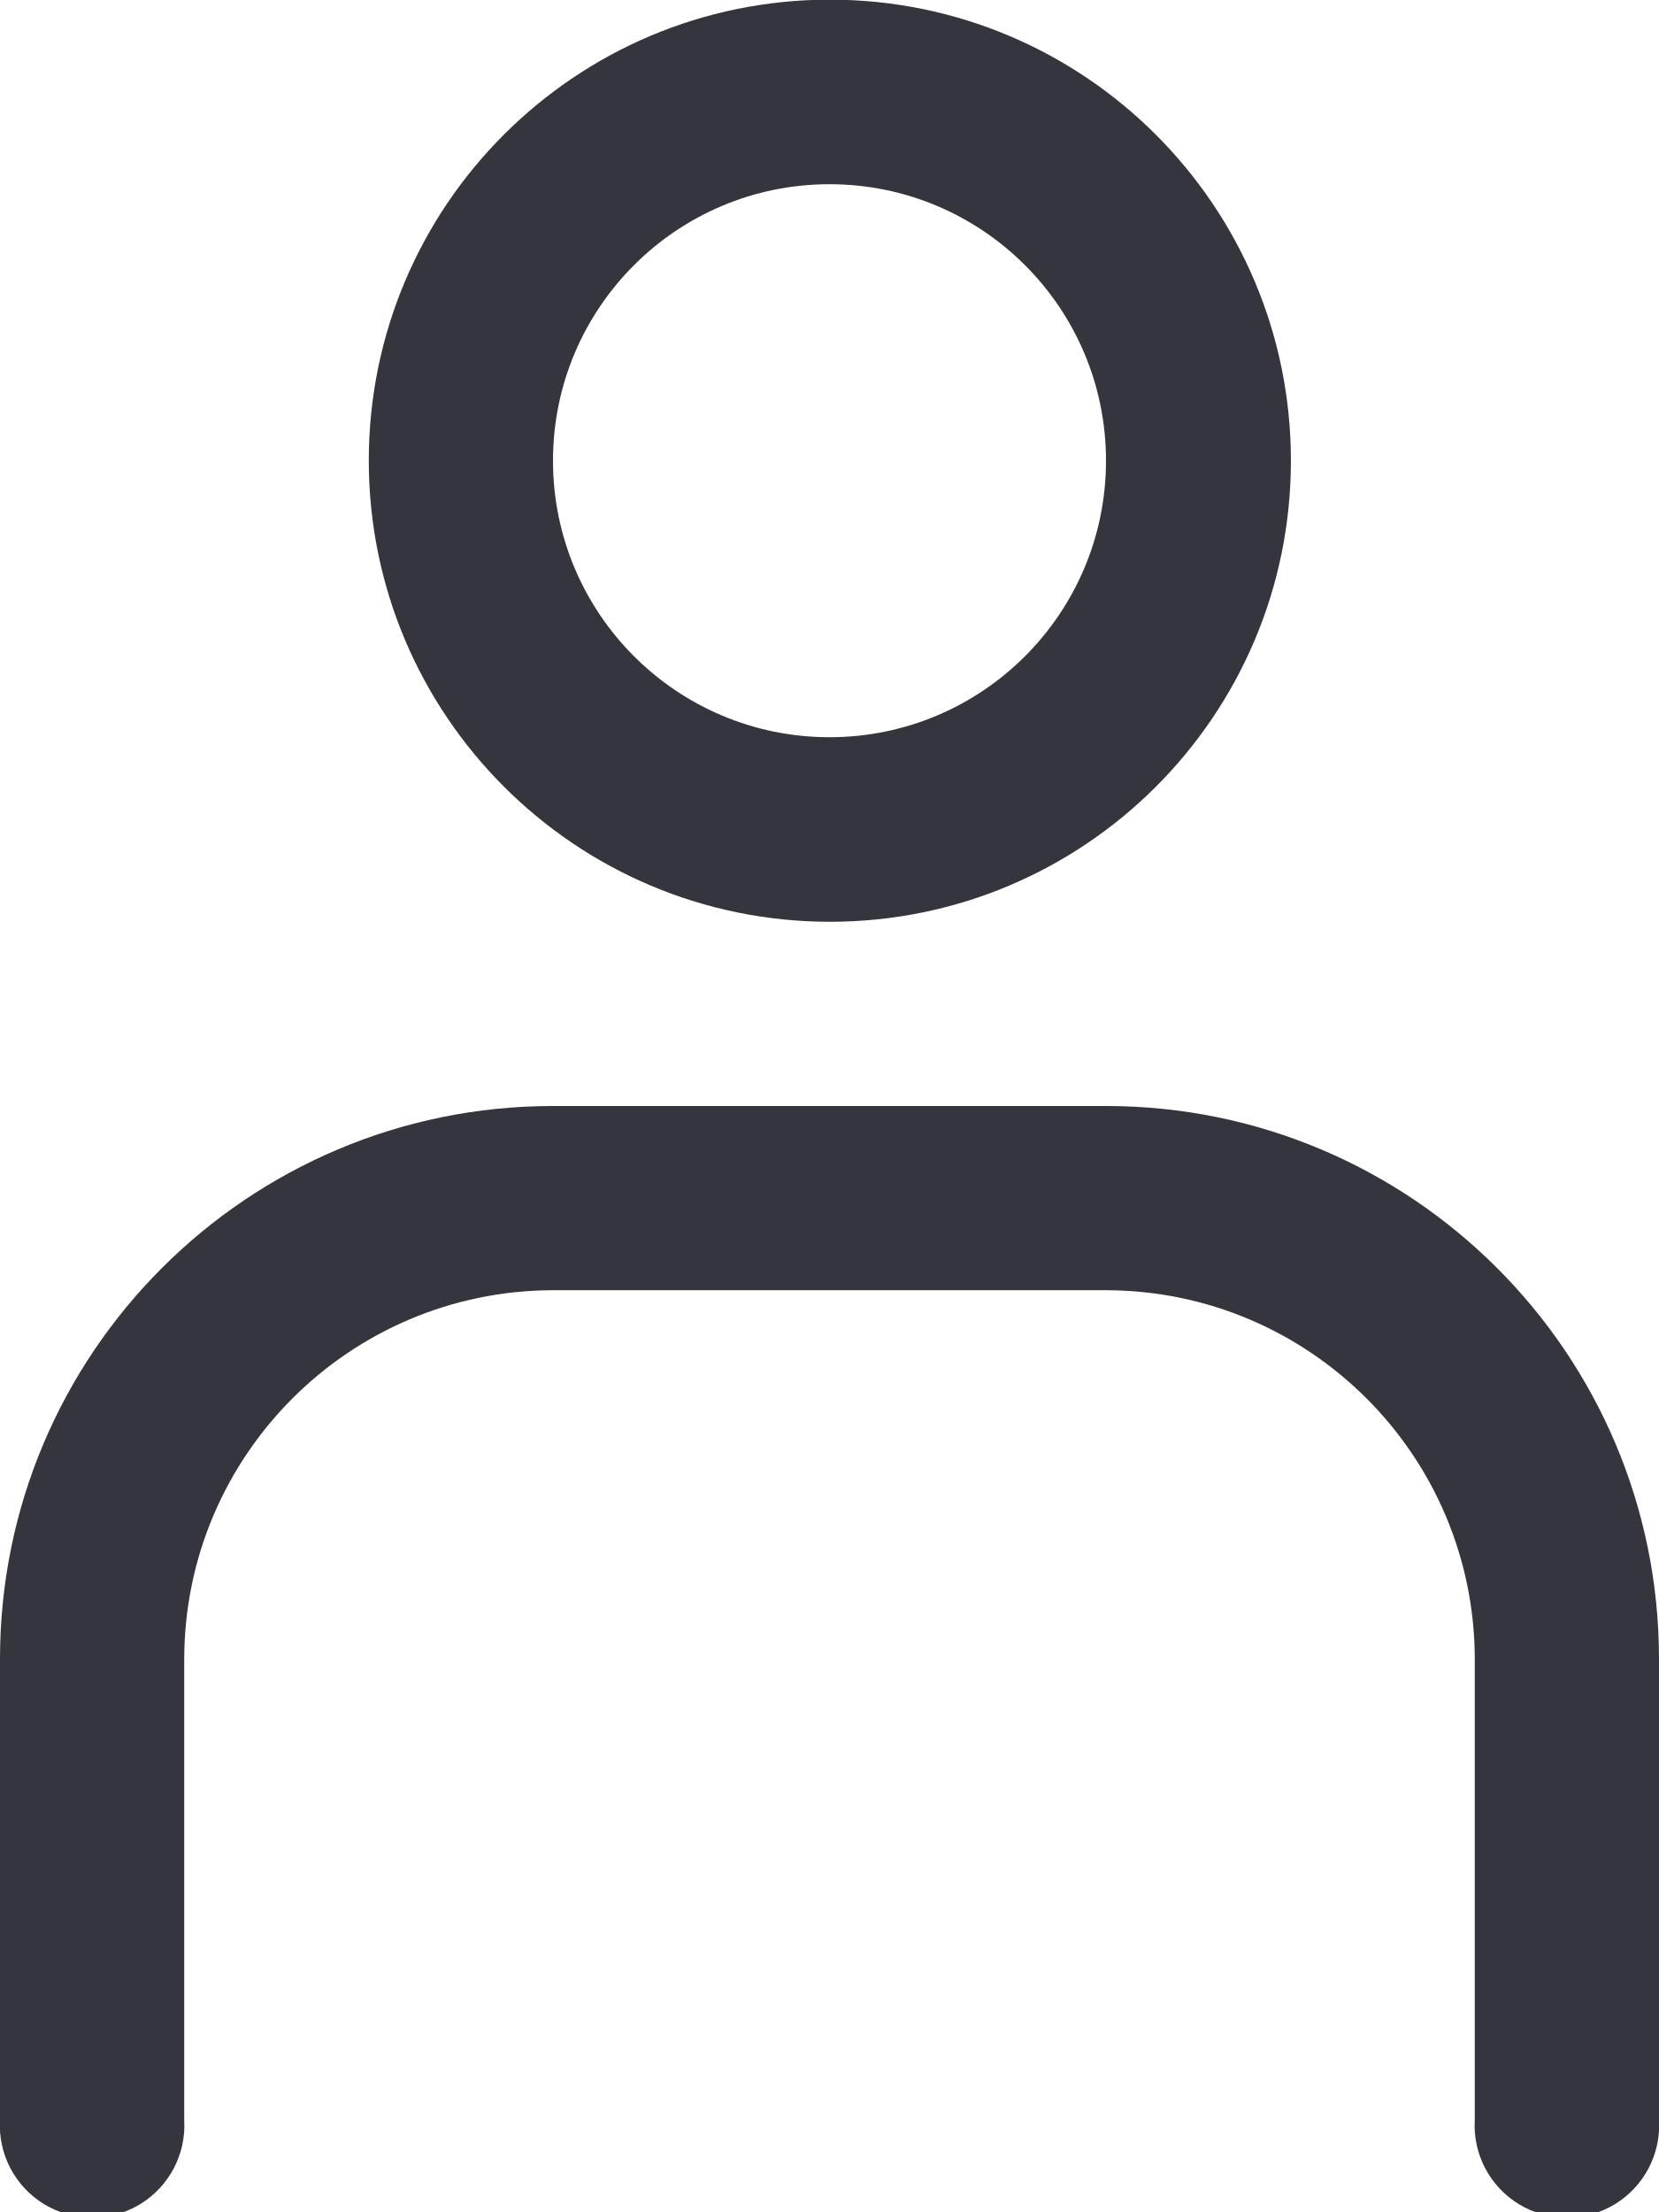
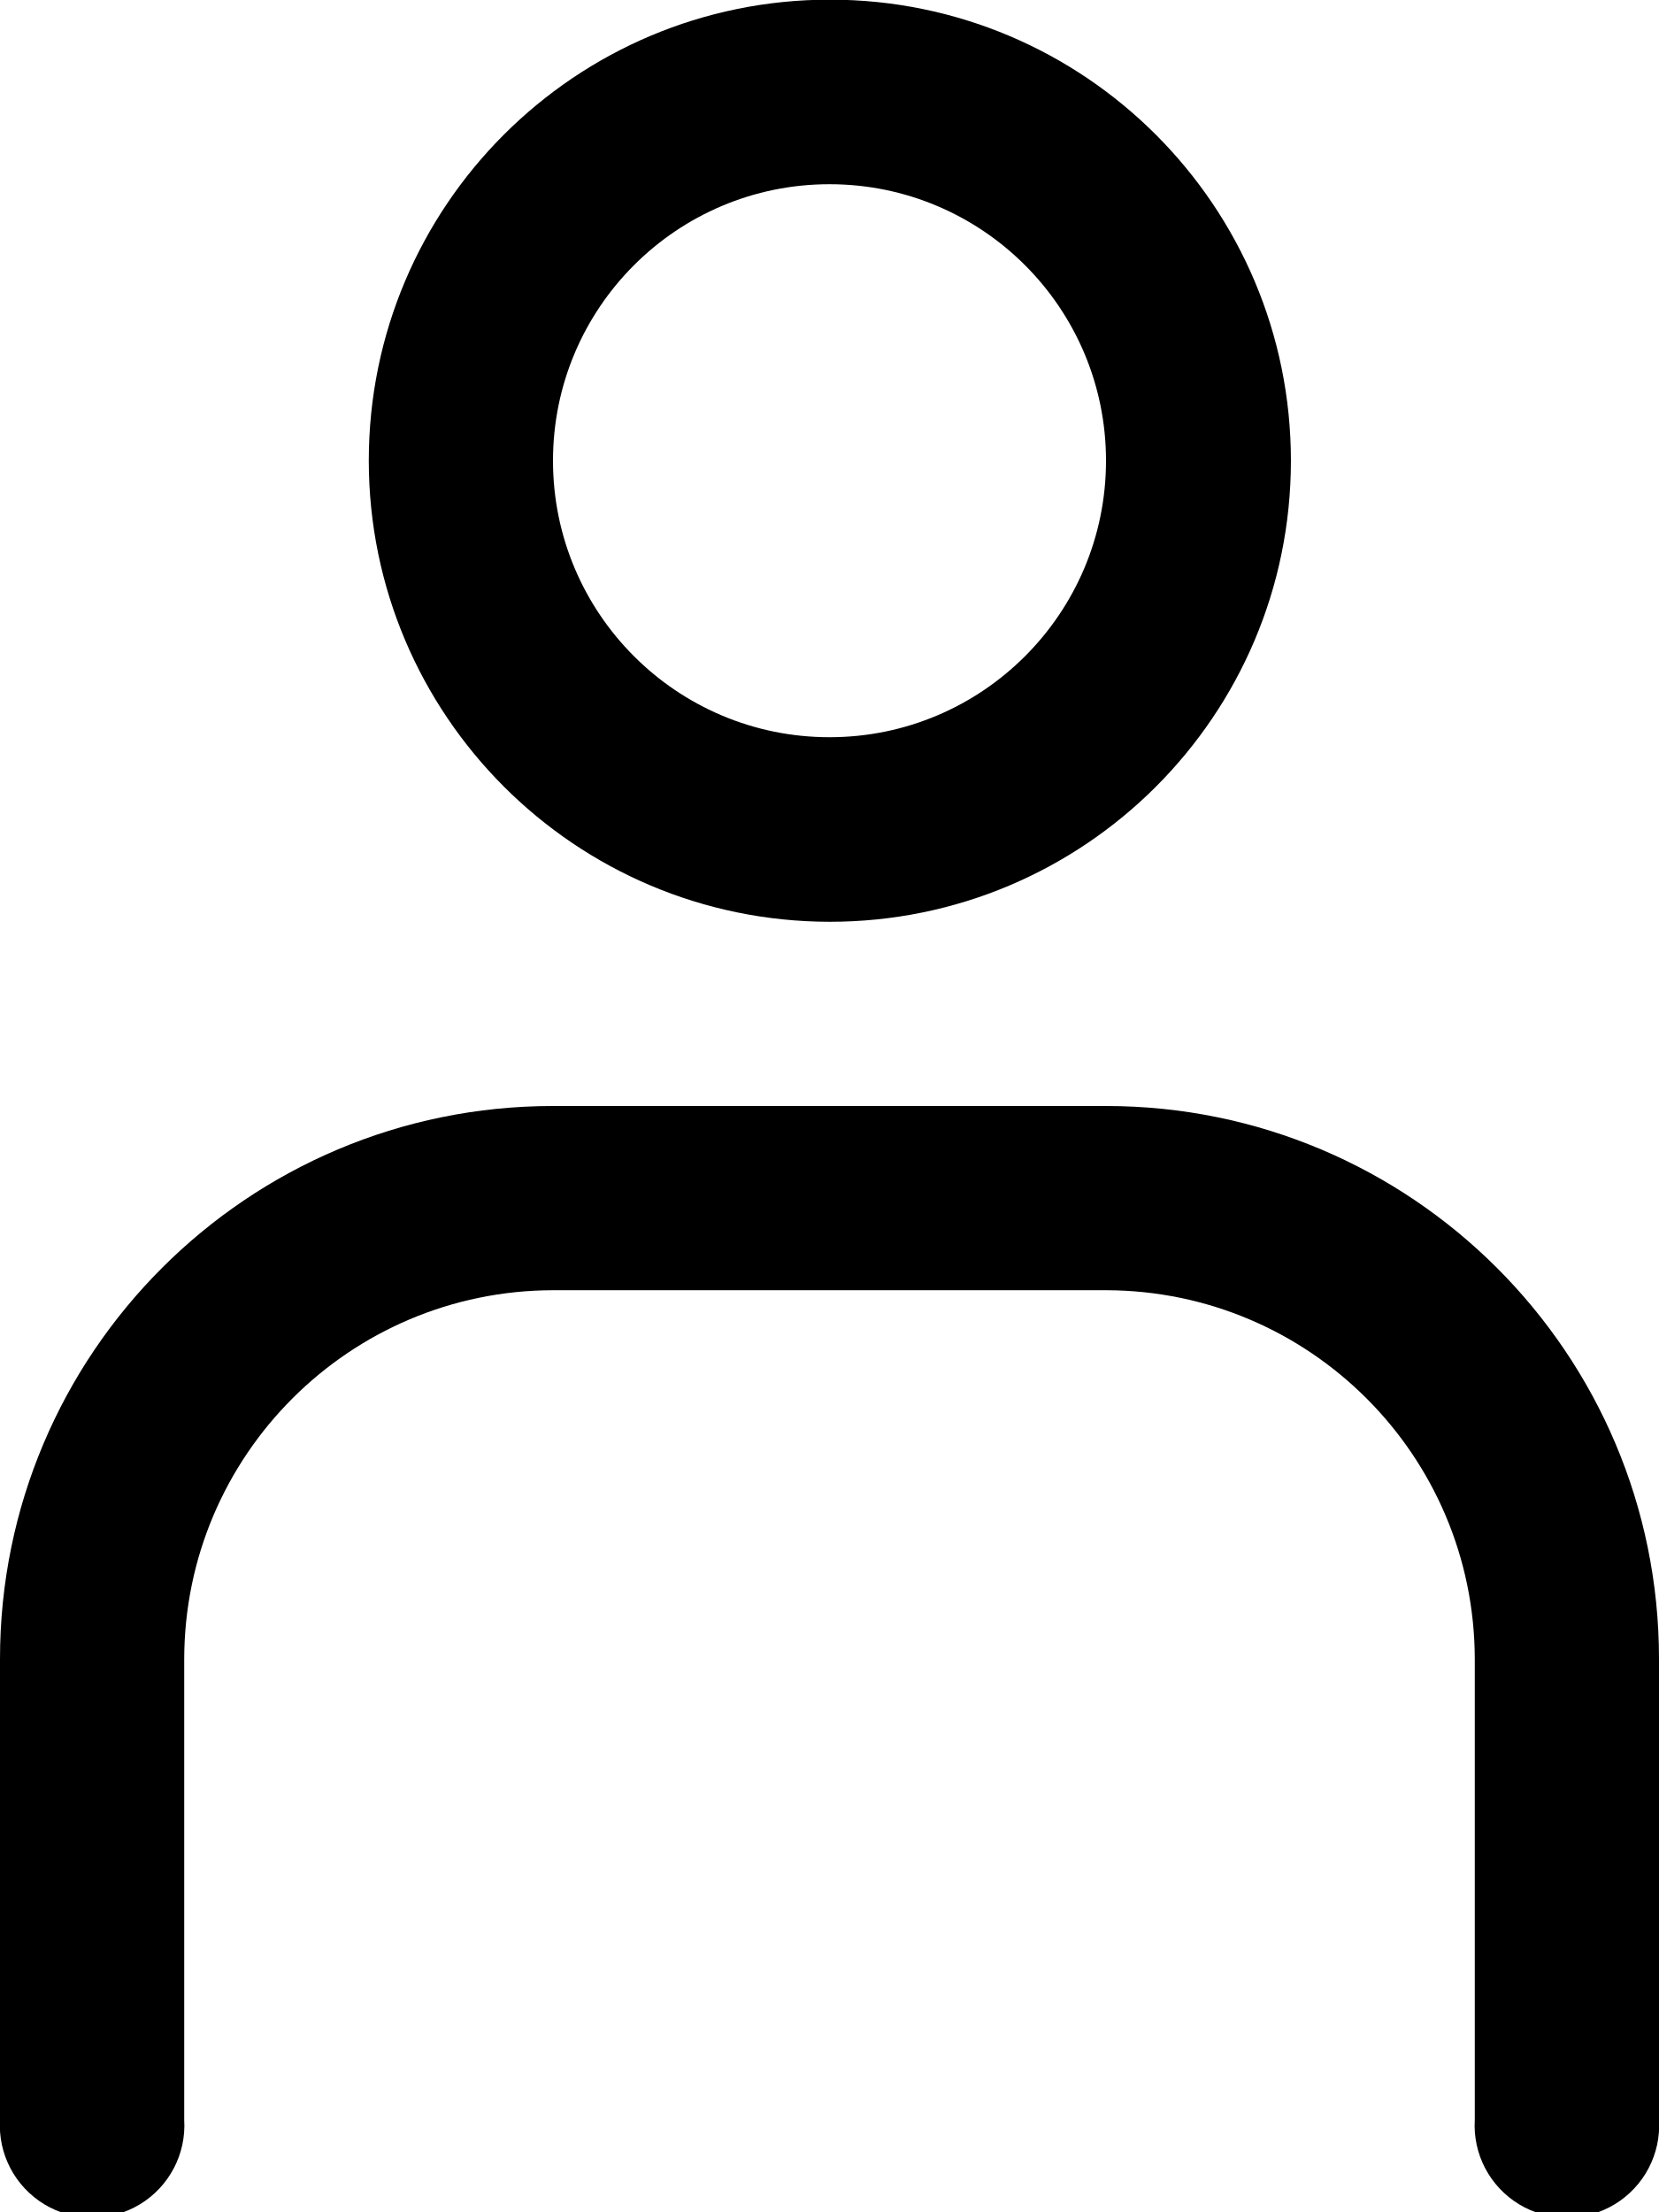
<svg xmlns="http://www.w3.org/2000/svg" viewBox="0 0 48 64">
  <defs>
-     <style>.cls-1{fill:#35353d;}</style>
+     <style>.cls-1{fill:#rgb(0, 0, 0);}</style>
  </defs>
  <g id="Layer_2" data-name="Layer 2">
    <g id="Layer_1-2" data-name="Layer 1">
      <path class="cls-1" d="M32,32H16A16,16,0,0,0,0,48V61.33a2.67,2.67,0,1,0,5.33,0V48A10.69,10.69,0,0,1,16,37.33H32A10.69,10.69,0,0,1,42.67,48V61.33a2.67,2.67,0,1,0,5.33,0V48A16,16,0,0,0,32,32Z" />
      <path class="cls-1" d="M24,26.67A13.34,13.34,0,1,0,10.67,13.33,13.35,13.35,0,0,0,24,26.67ZM24,5.33a8,8,0,1,1-8,8A8,8,0,0,1,24,5.33Z" />
    </g>
  </g>
</svg>
